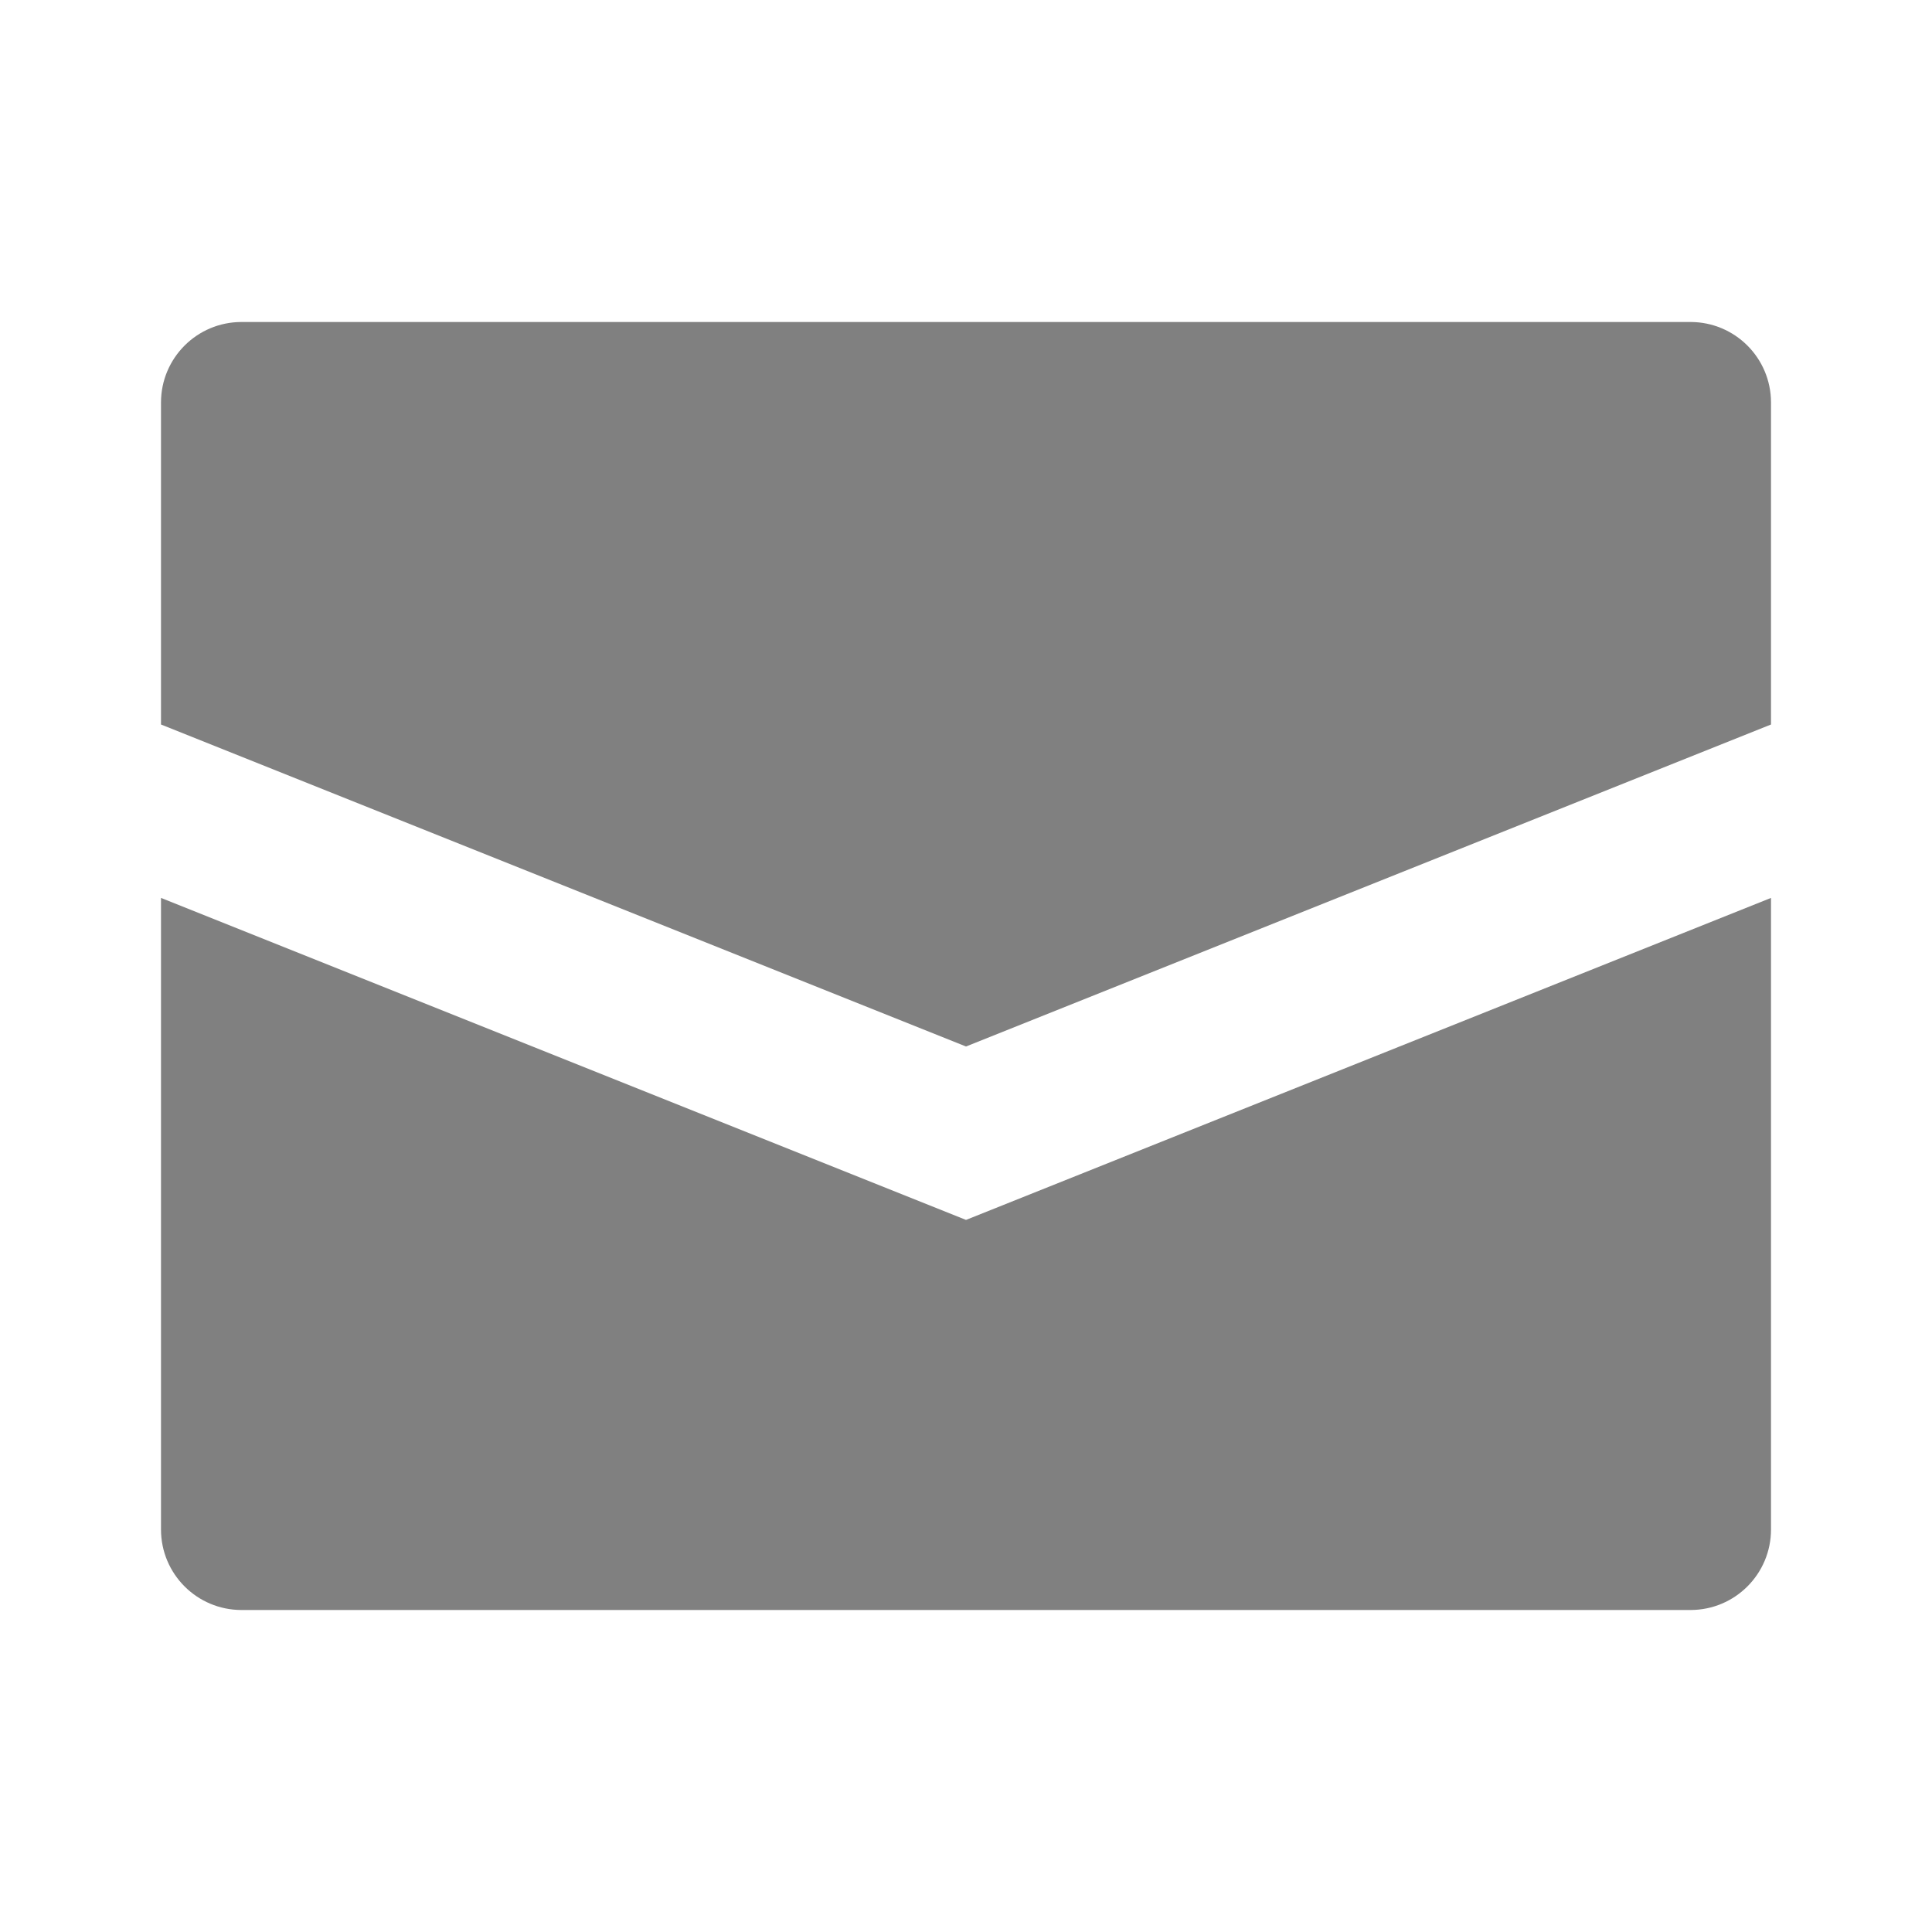
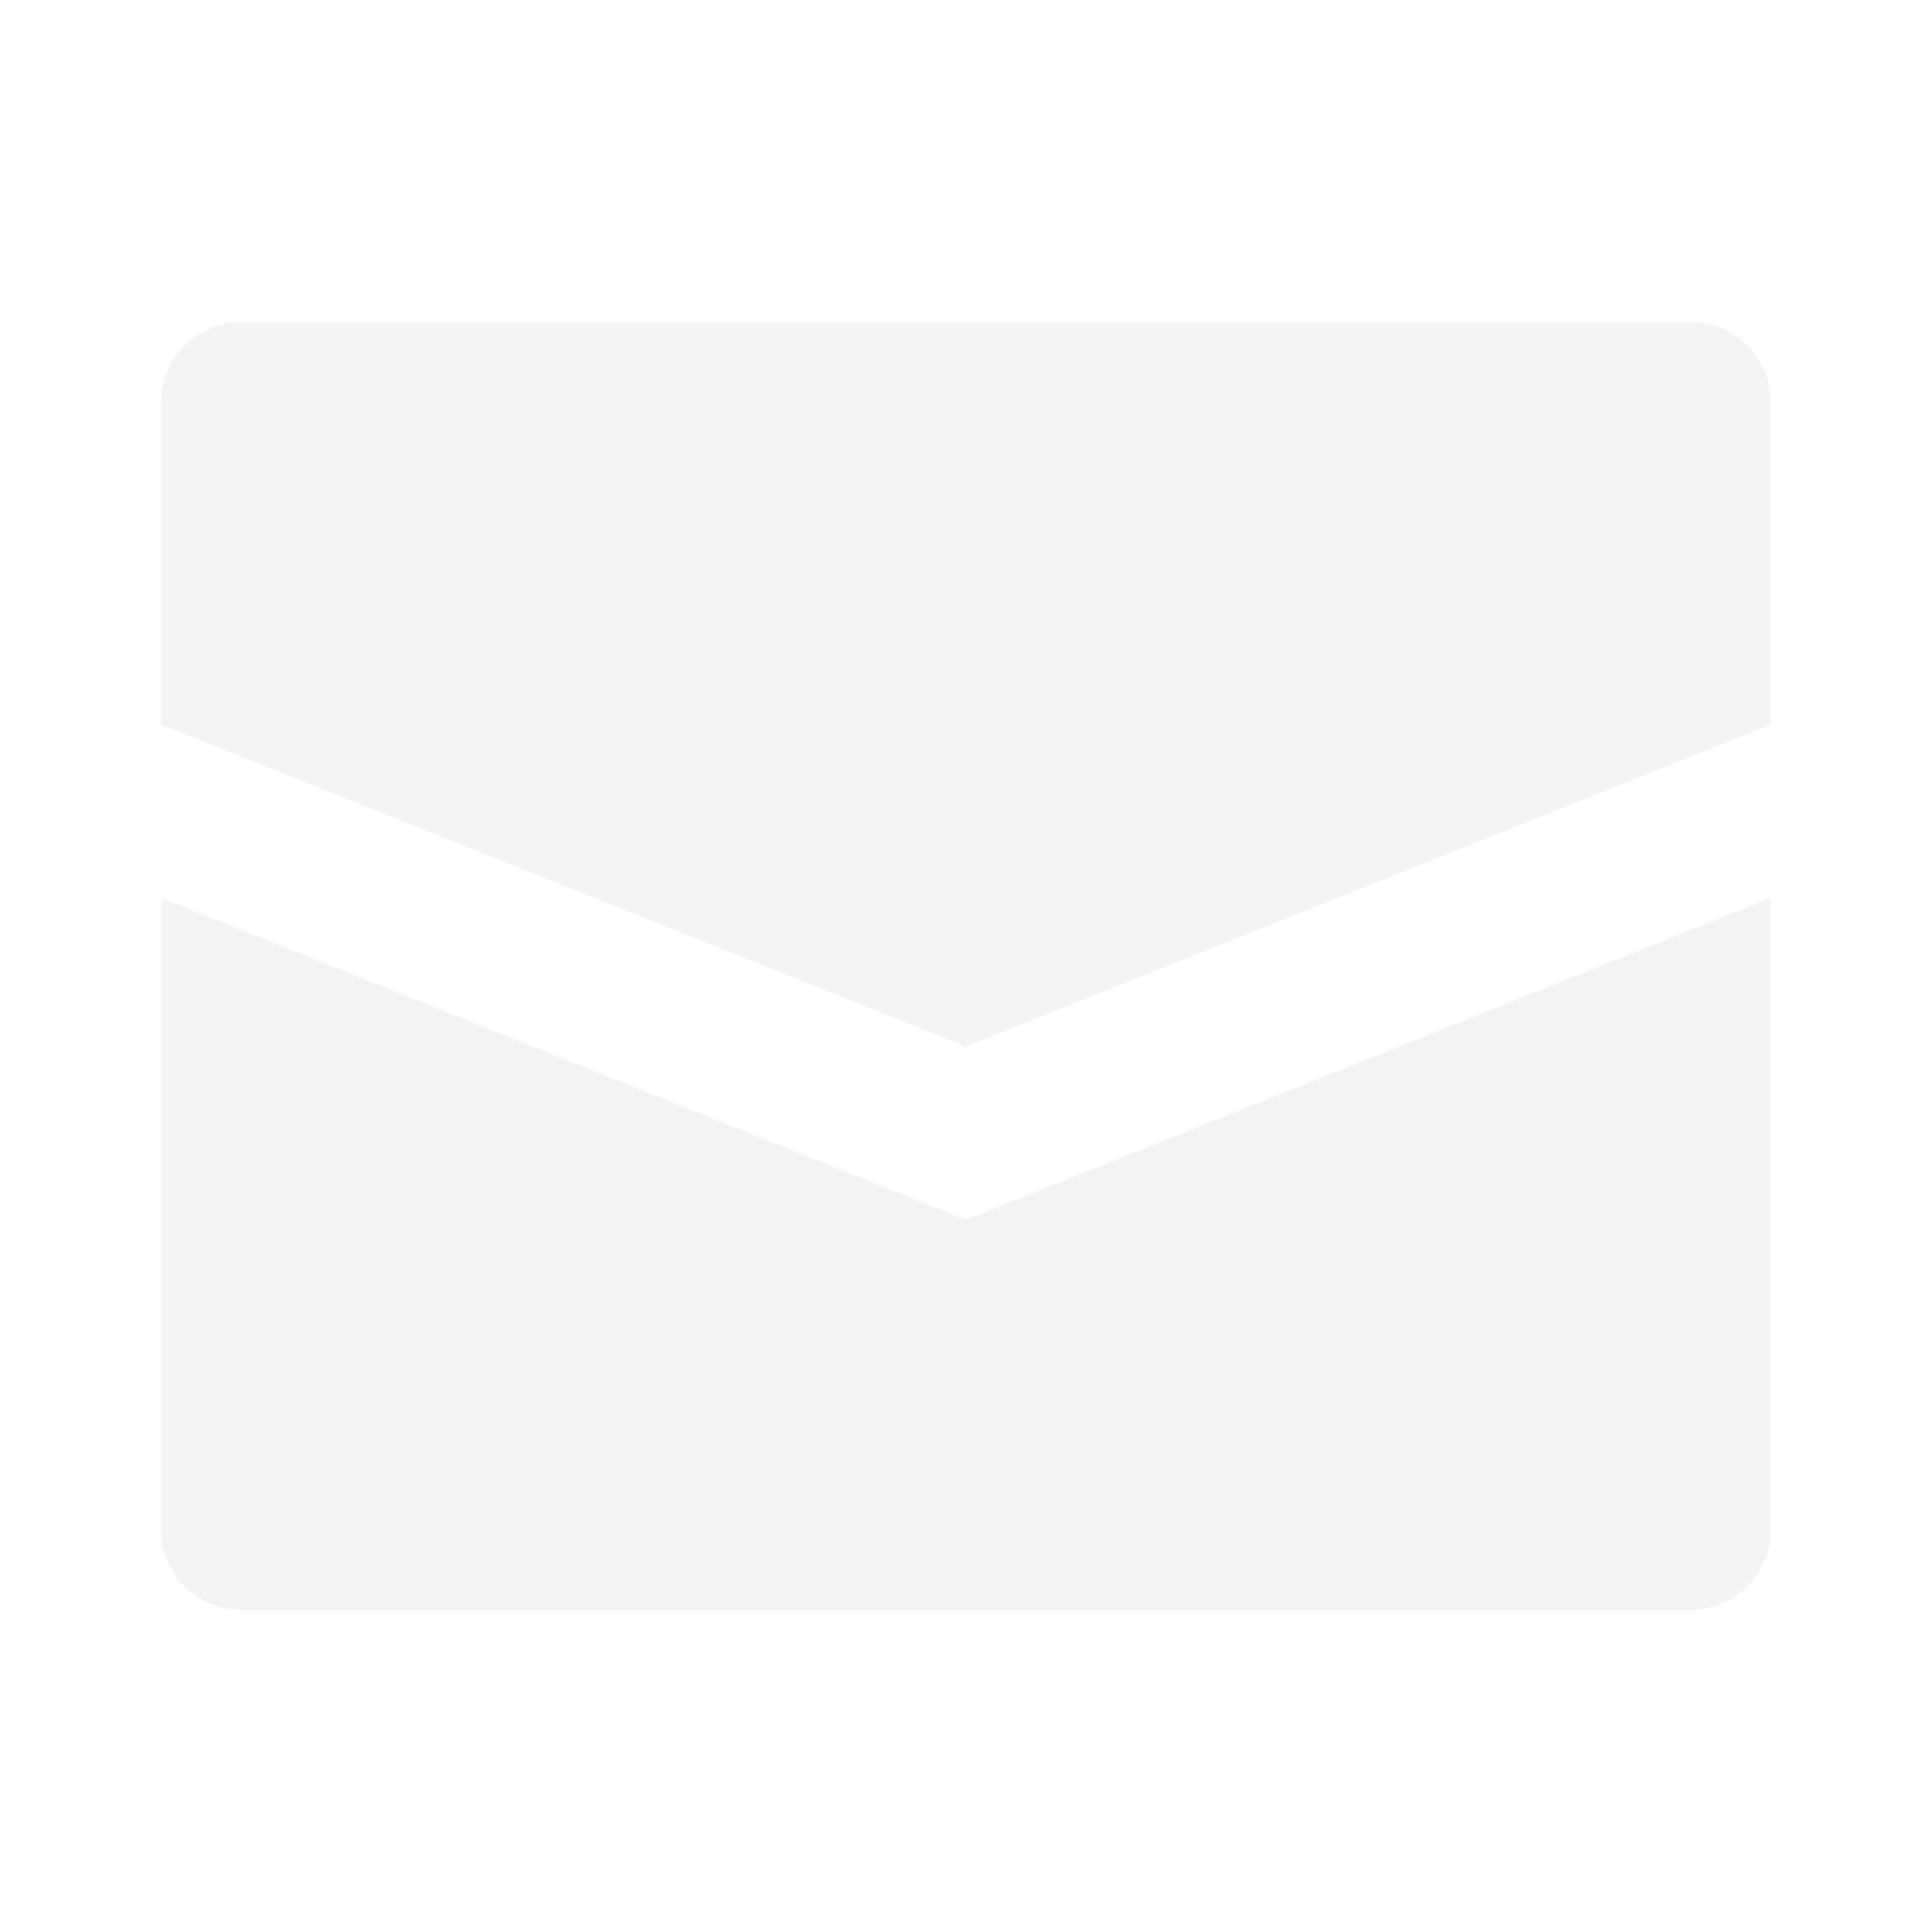
- <svg xmlns="http://www.w3.org/2000/svg" fill="#808080" width="800px" height="800px" viewBox="0 0 24 24">
+ <svg xmlns="http://www.w3.org/2000/svg" fill="#f4f4f4" width="800px" height="800px" viewBox="0 0 24 24">
  <path d="M22,5V9L12,13,2,9V5A1,1,0,0,1,3,4H21A1,1,0,0,1,22,5ZM2,11.154V19a1,1,0,0,0,1,1H21a1,1,0,0,0,1-1V11.154l-10,4Z" />
</svg>
